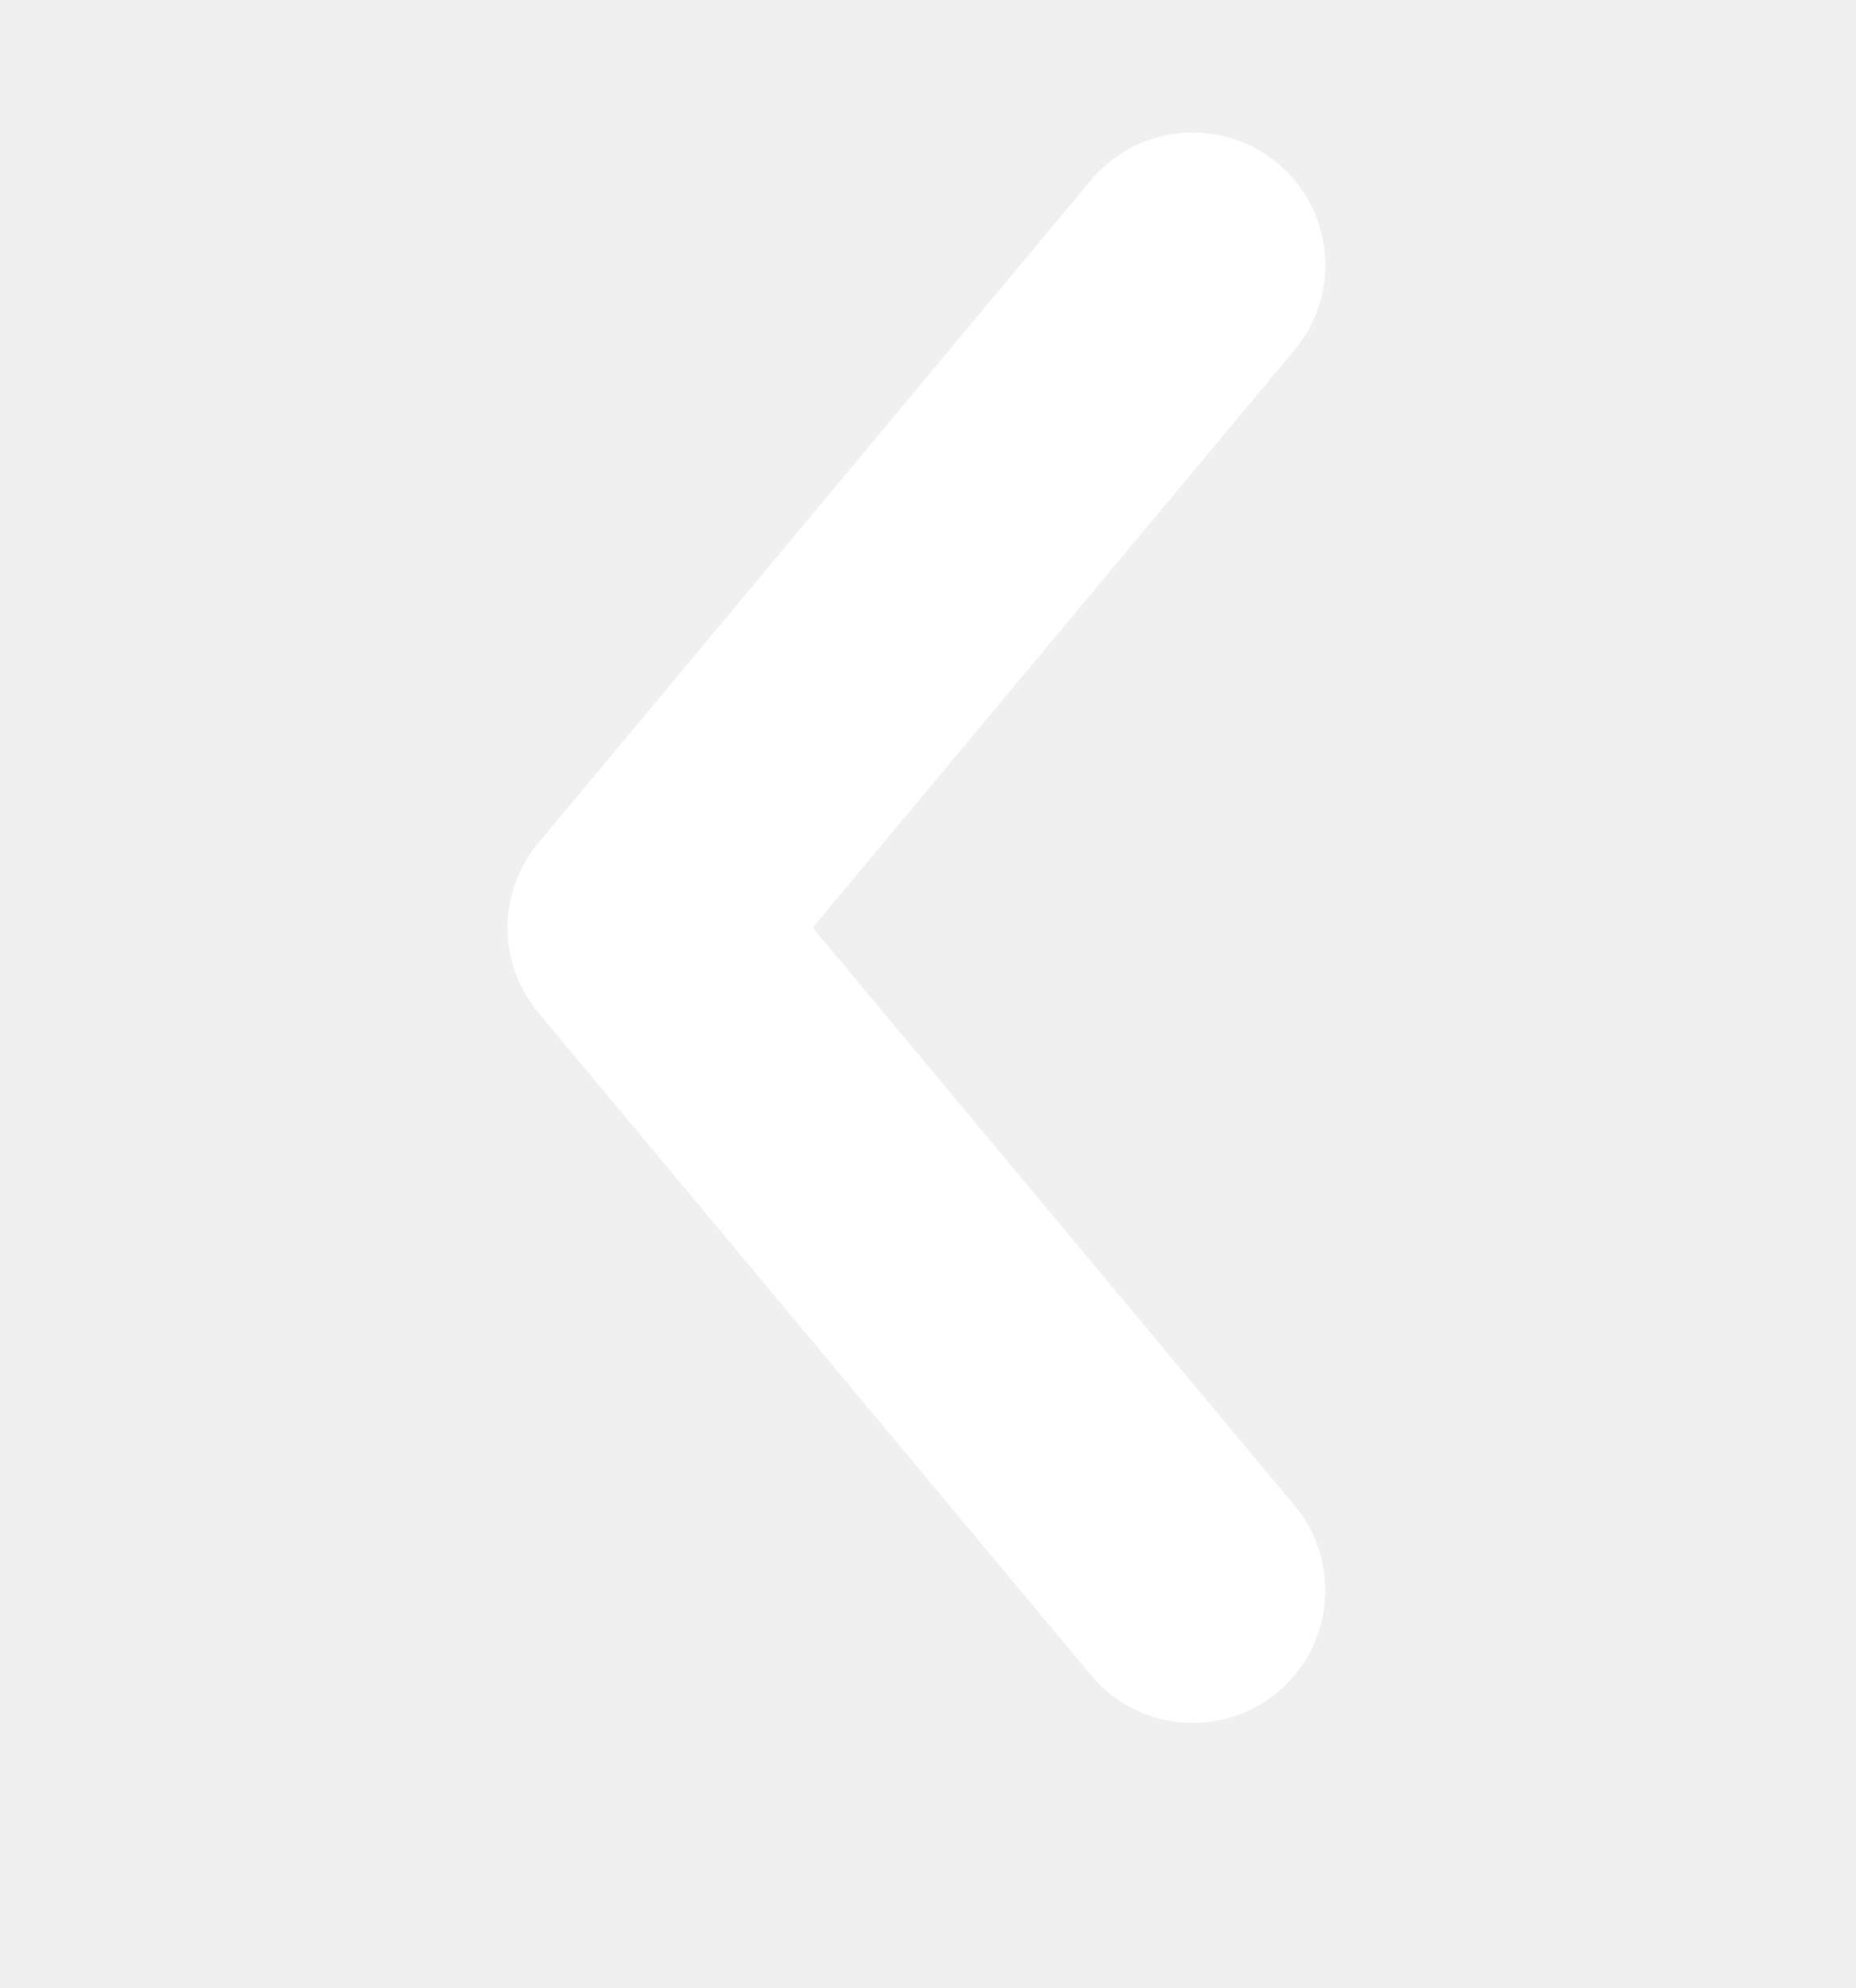
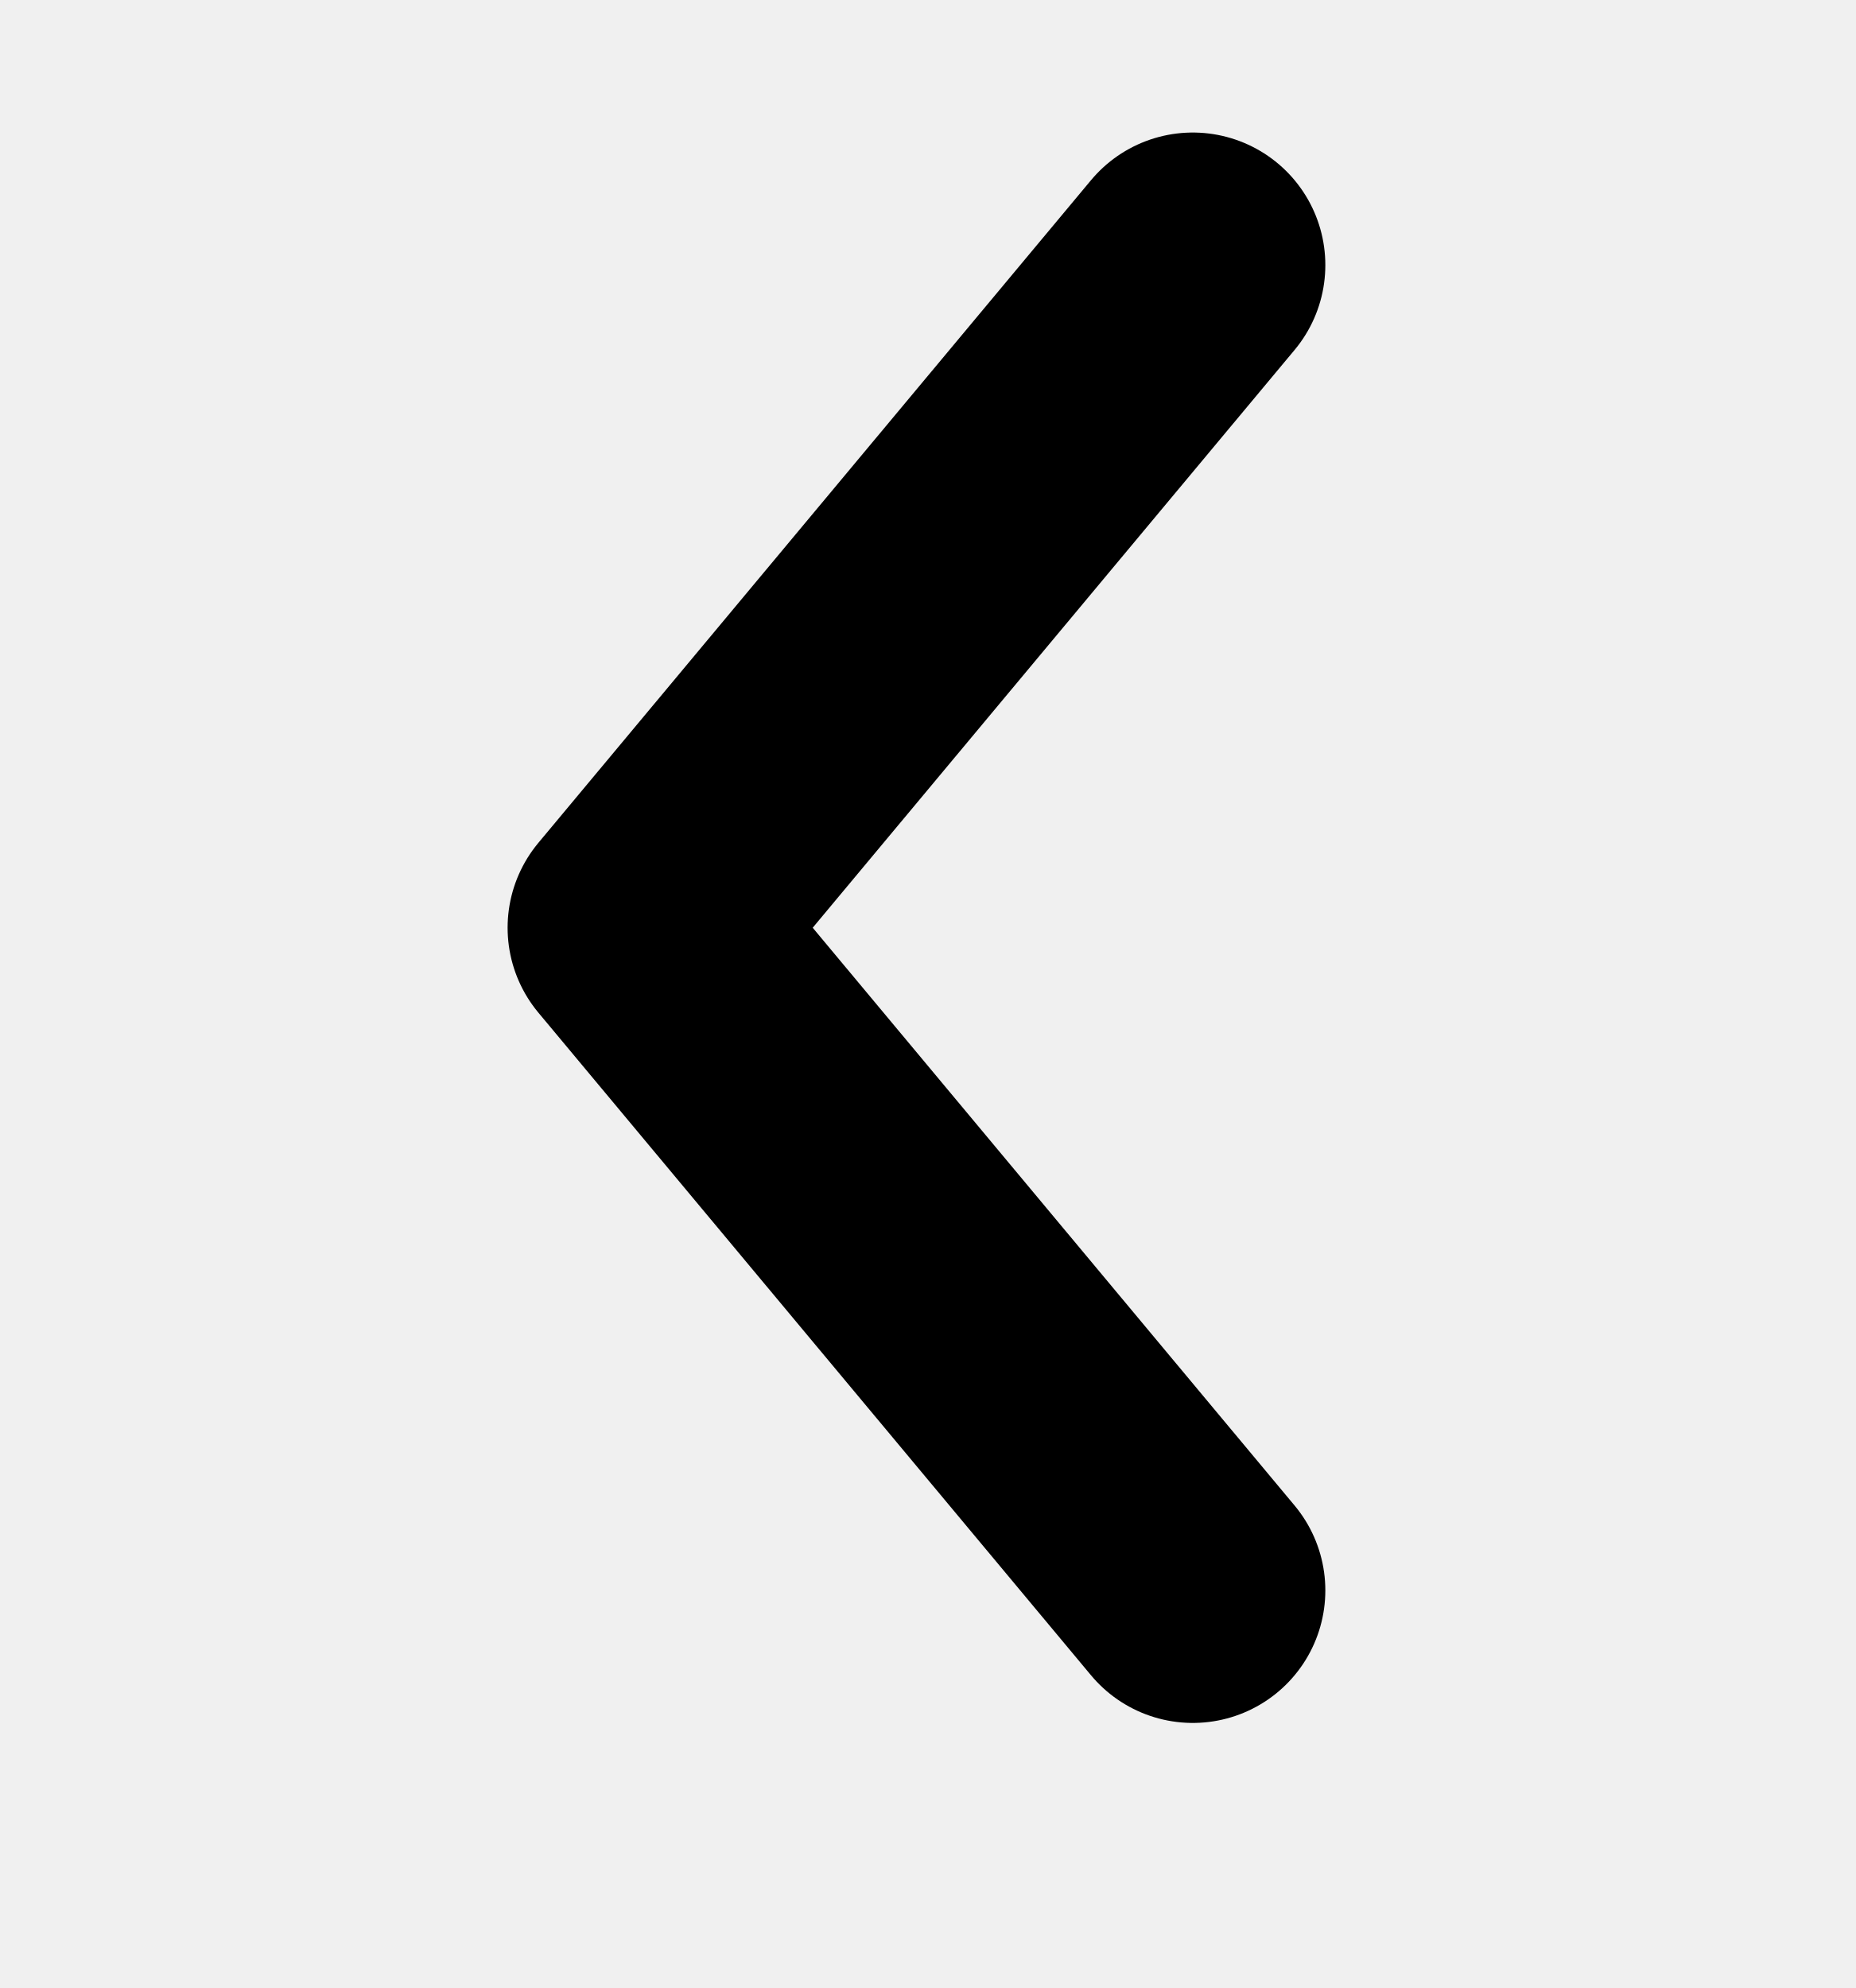
<svg xmlns="http://www.w3.org/2000/svg" width="14" height="15" viewBox="0 0 14 15" fill="none">
-   <path d="M9 2L4.83 7L9 12" stroke="#fff" stroke-width="2" stroke-linecap="round" stroke-linejoin="round" />
+   <path d="M9 2L4.83 7L9 12" stroke="#000" stroke-width="2" stroke-linecap="round" stroke-linejoin="round" />
</svg>
